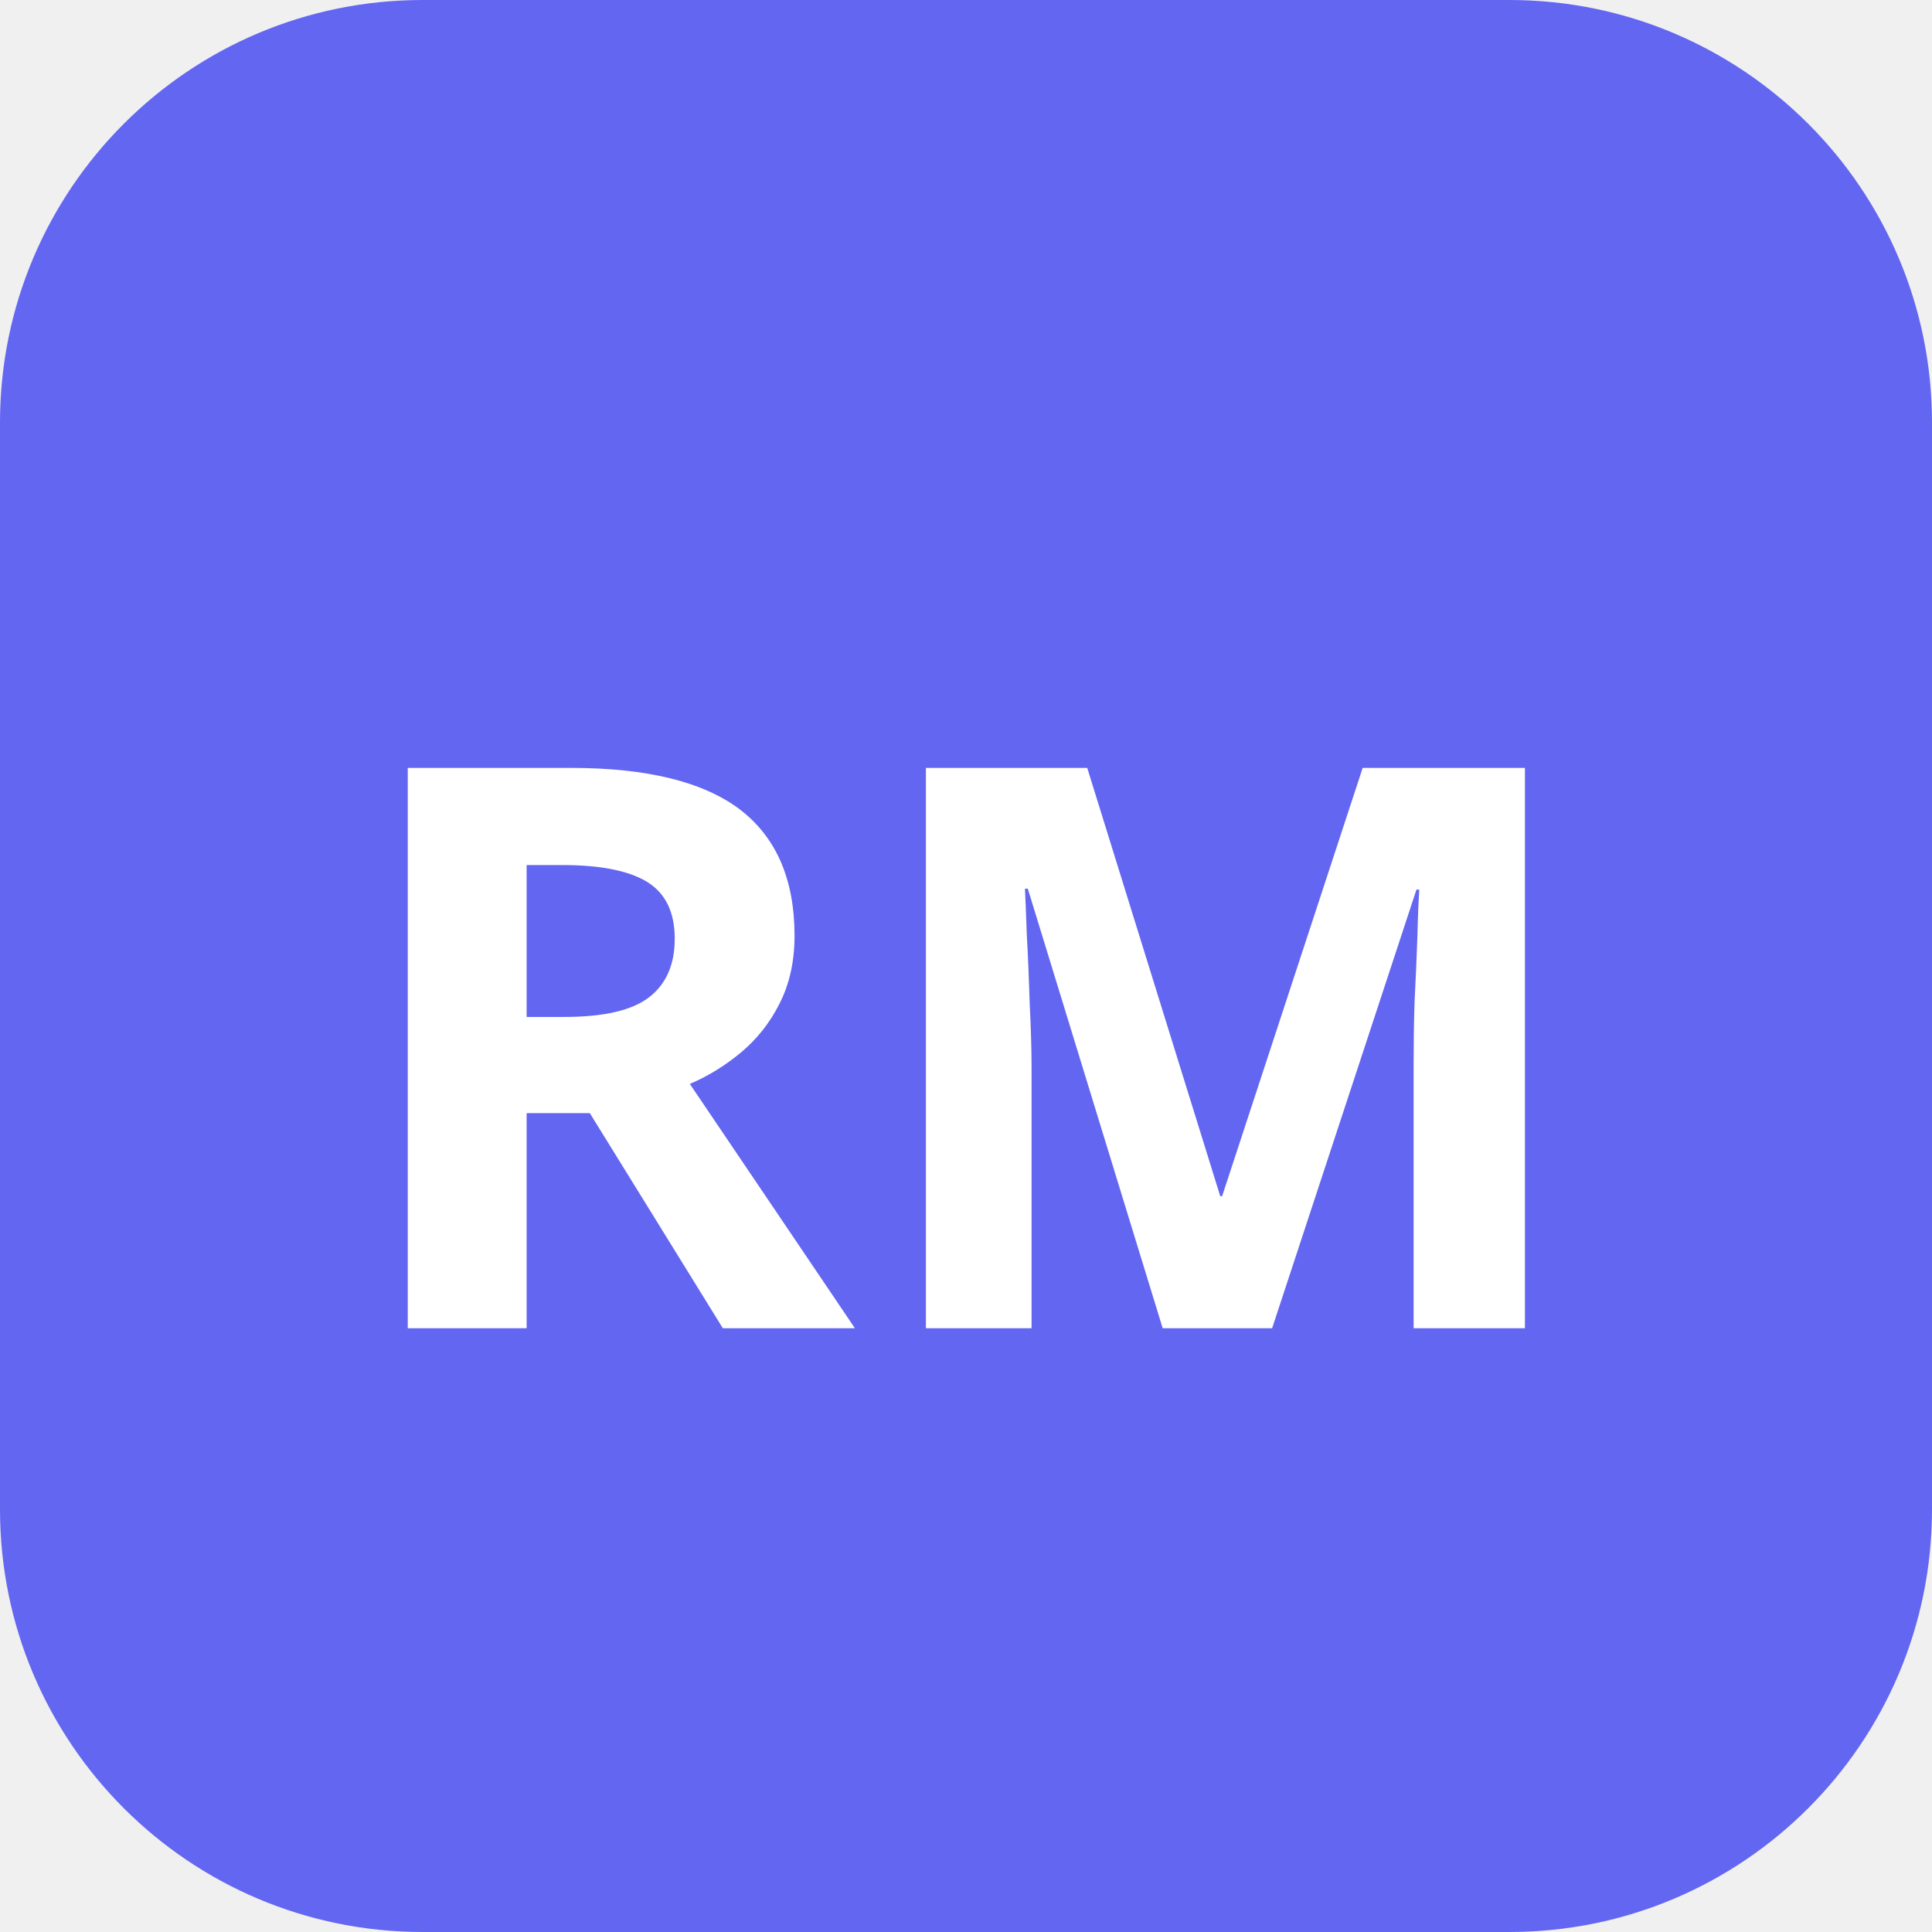
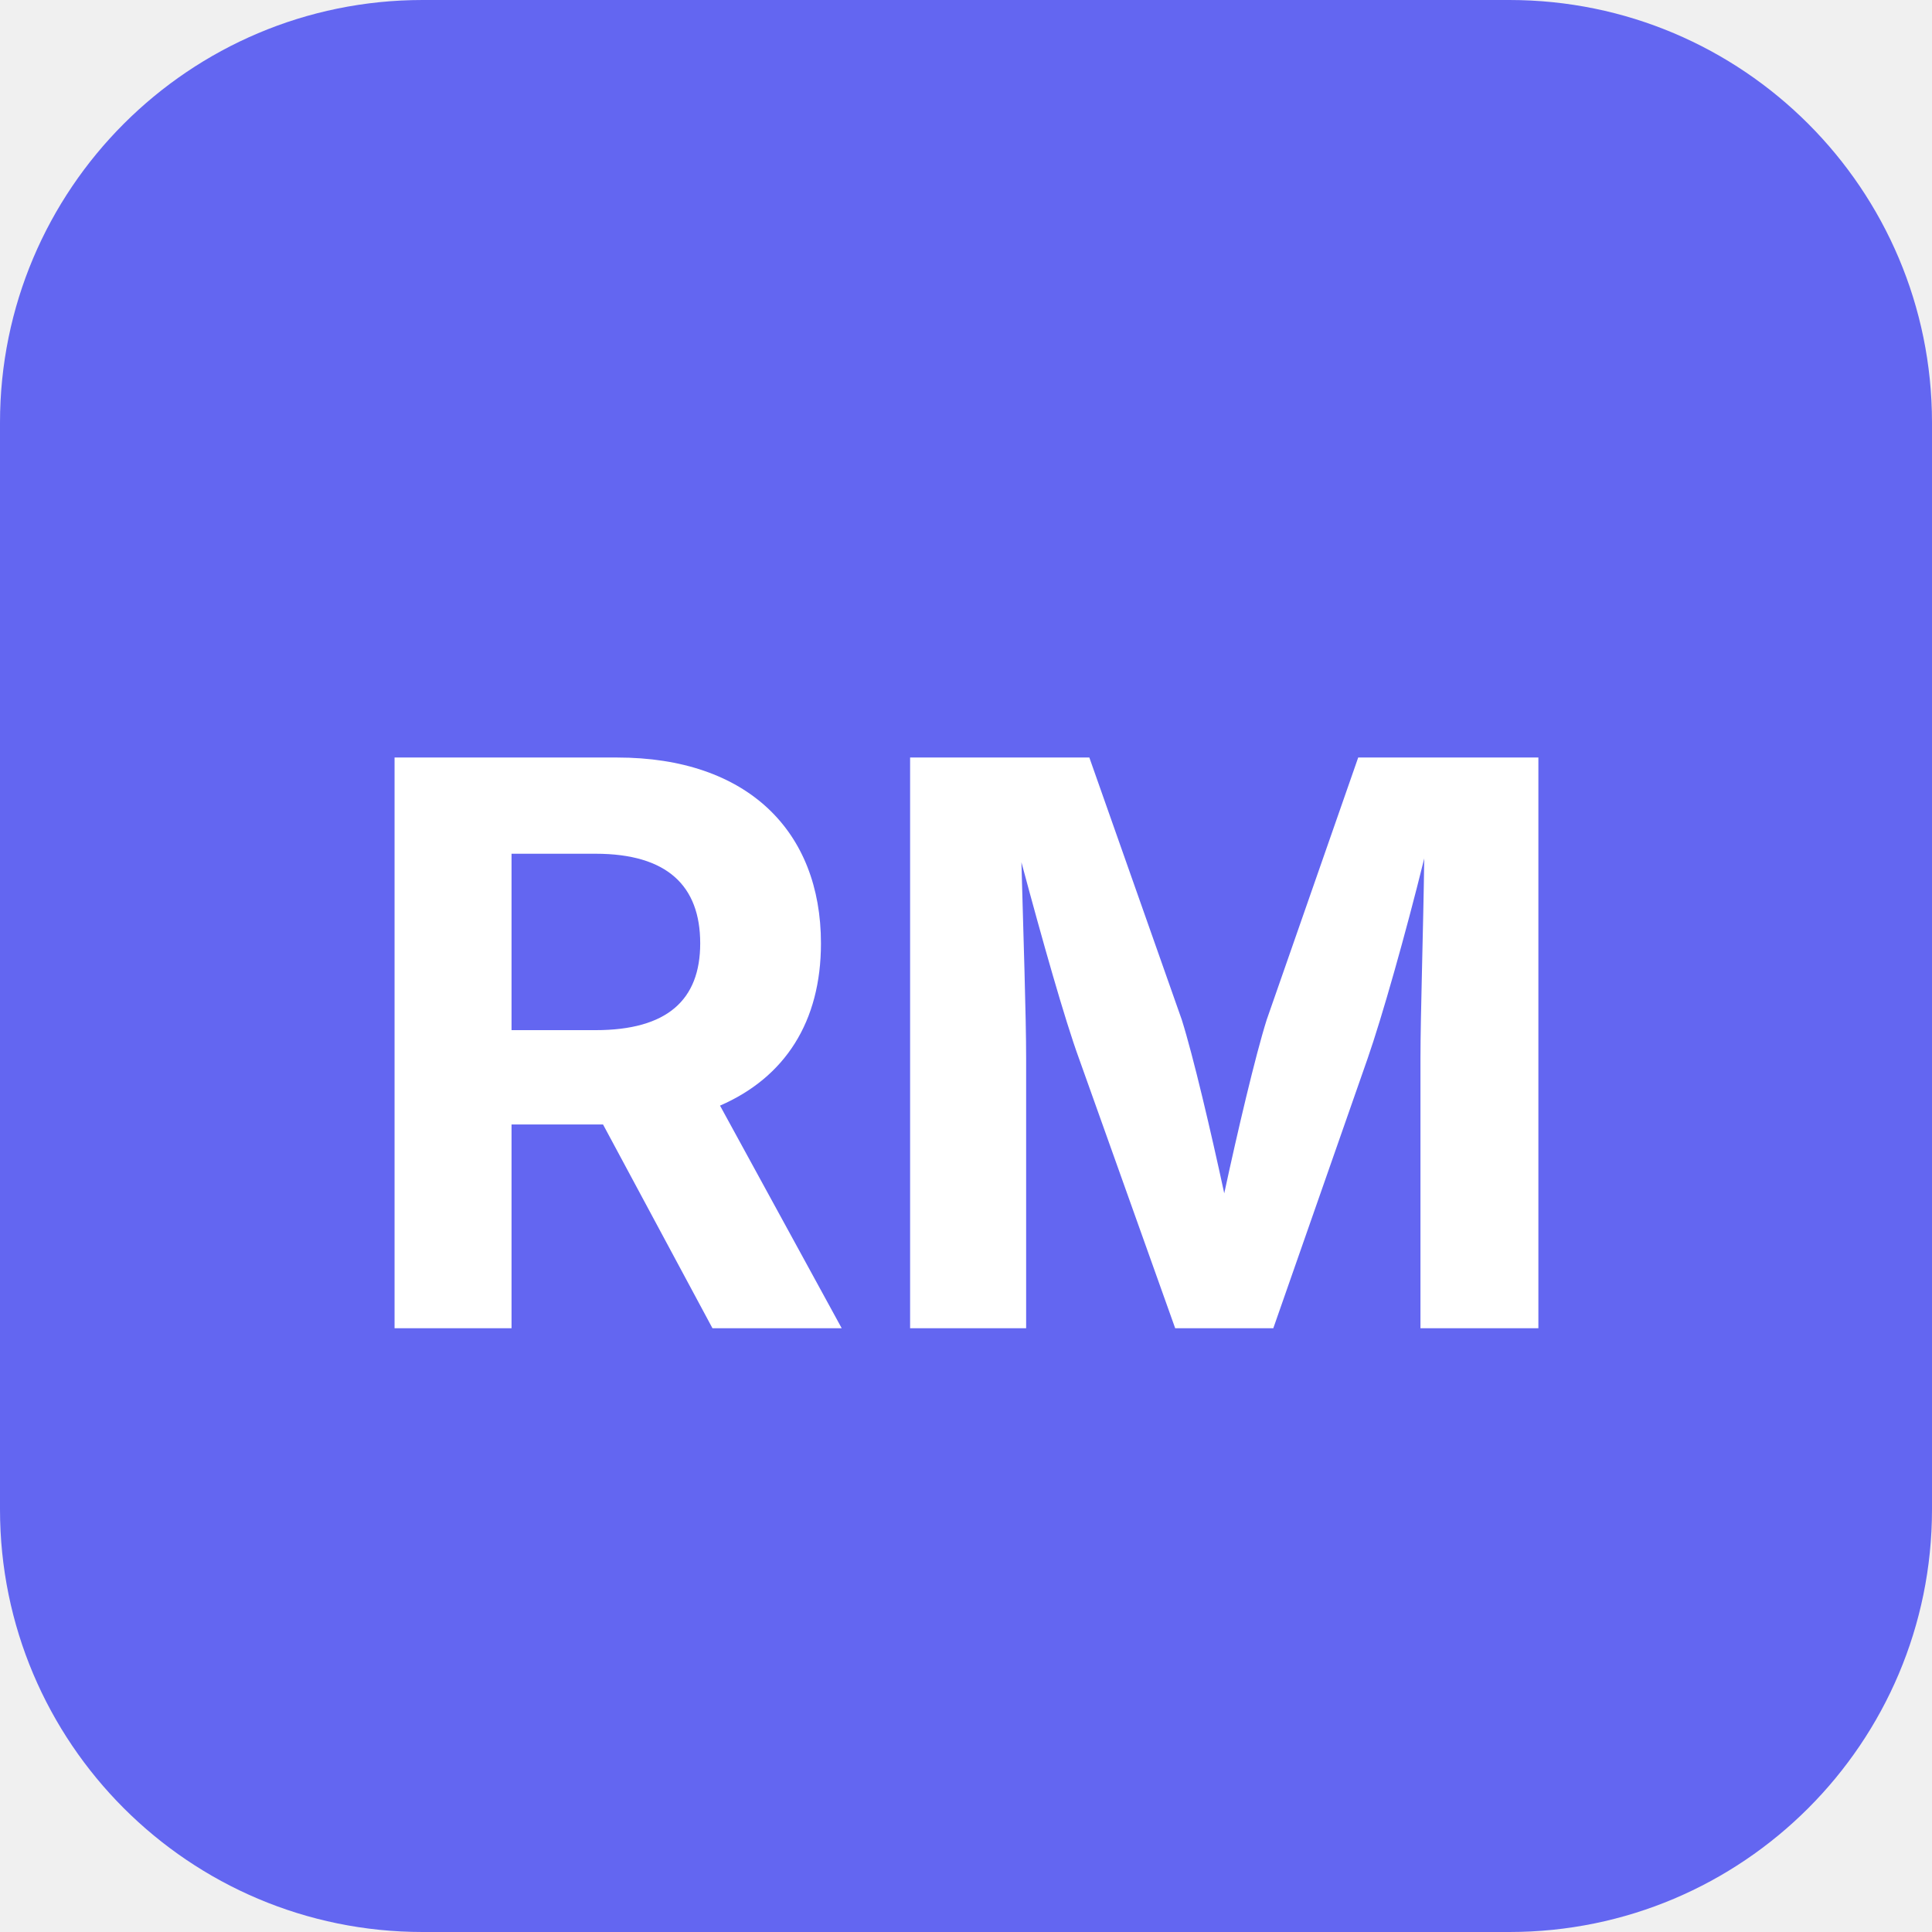
<svg xmlns="http://www.w3.org/2000/svg" viewBox="0 0 32 32" role="img" aria-label="ReleaseMatch">
  <rect width="32" height="32" rx="7" fill="#6366f1" />
-   <text x="16" y="22" text-anchor="middle" fill="#ffffff" font-family="Outfit, system-ui, sans-serif" font-size="13" font-weight="700">RM</text>
+   <text x="16" y="22" text-anchor="middle" fill="#ffffff" font-family="system-ui, -apple-system, sans-serif" font-size="13" font-weight="700">RM</text>
</svg>
